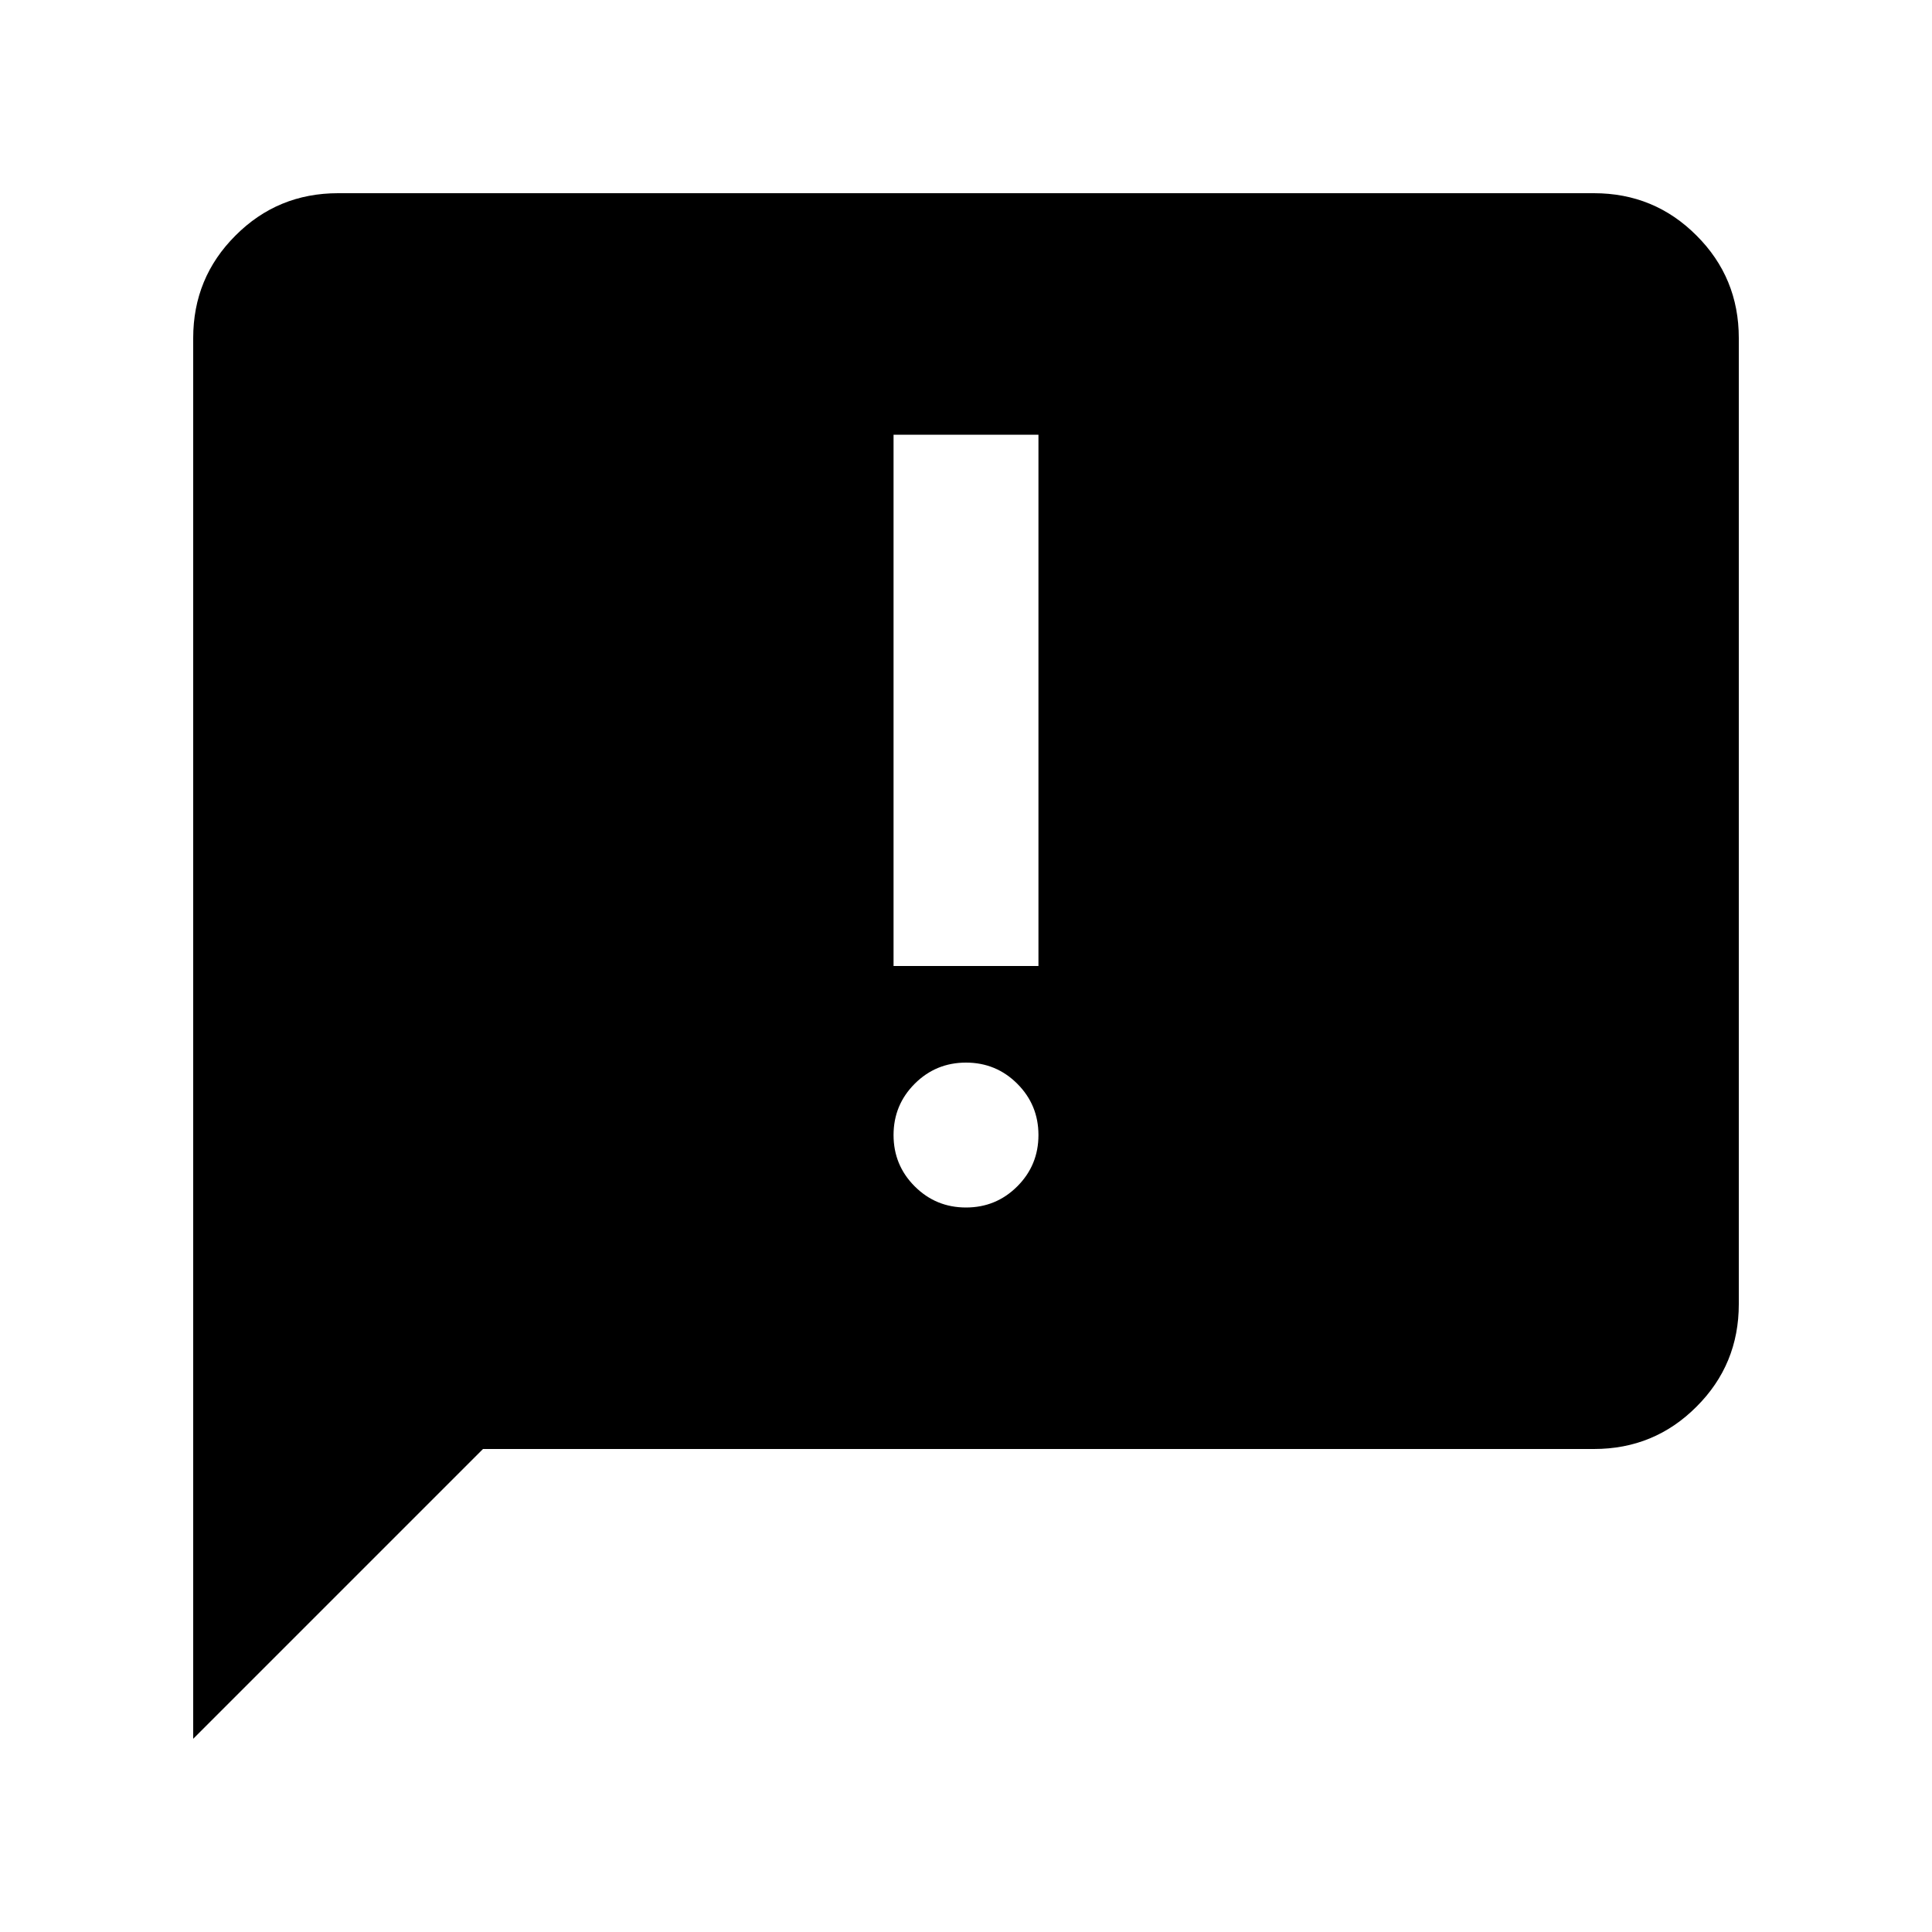
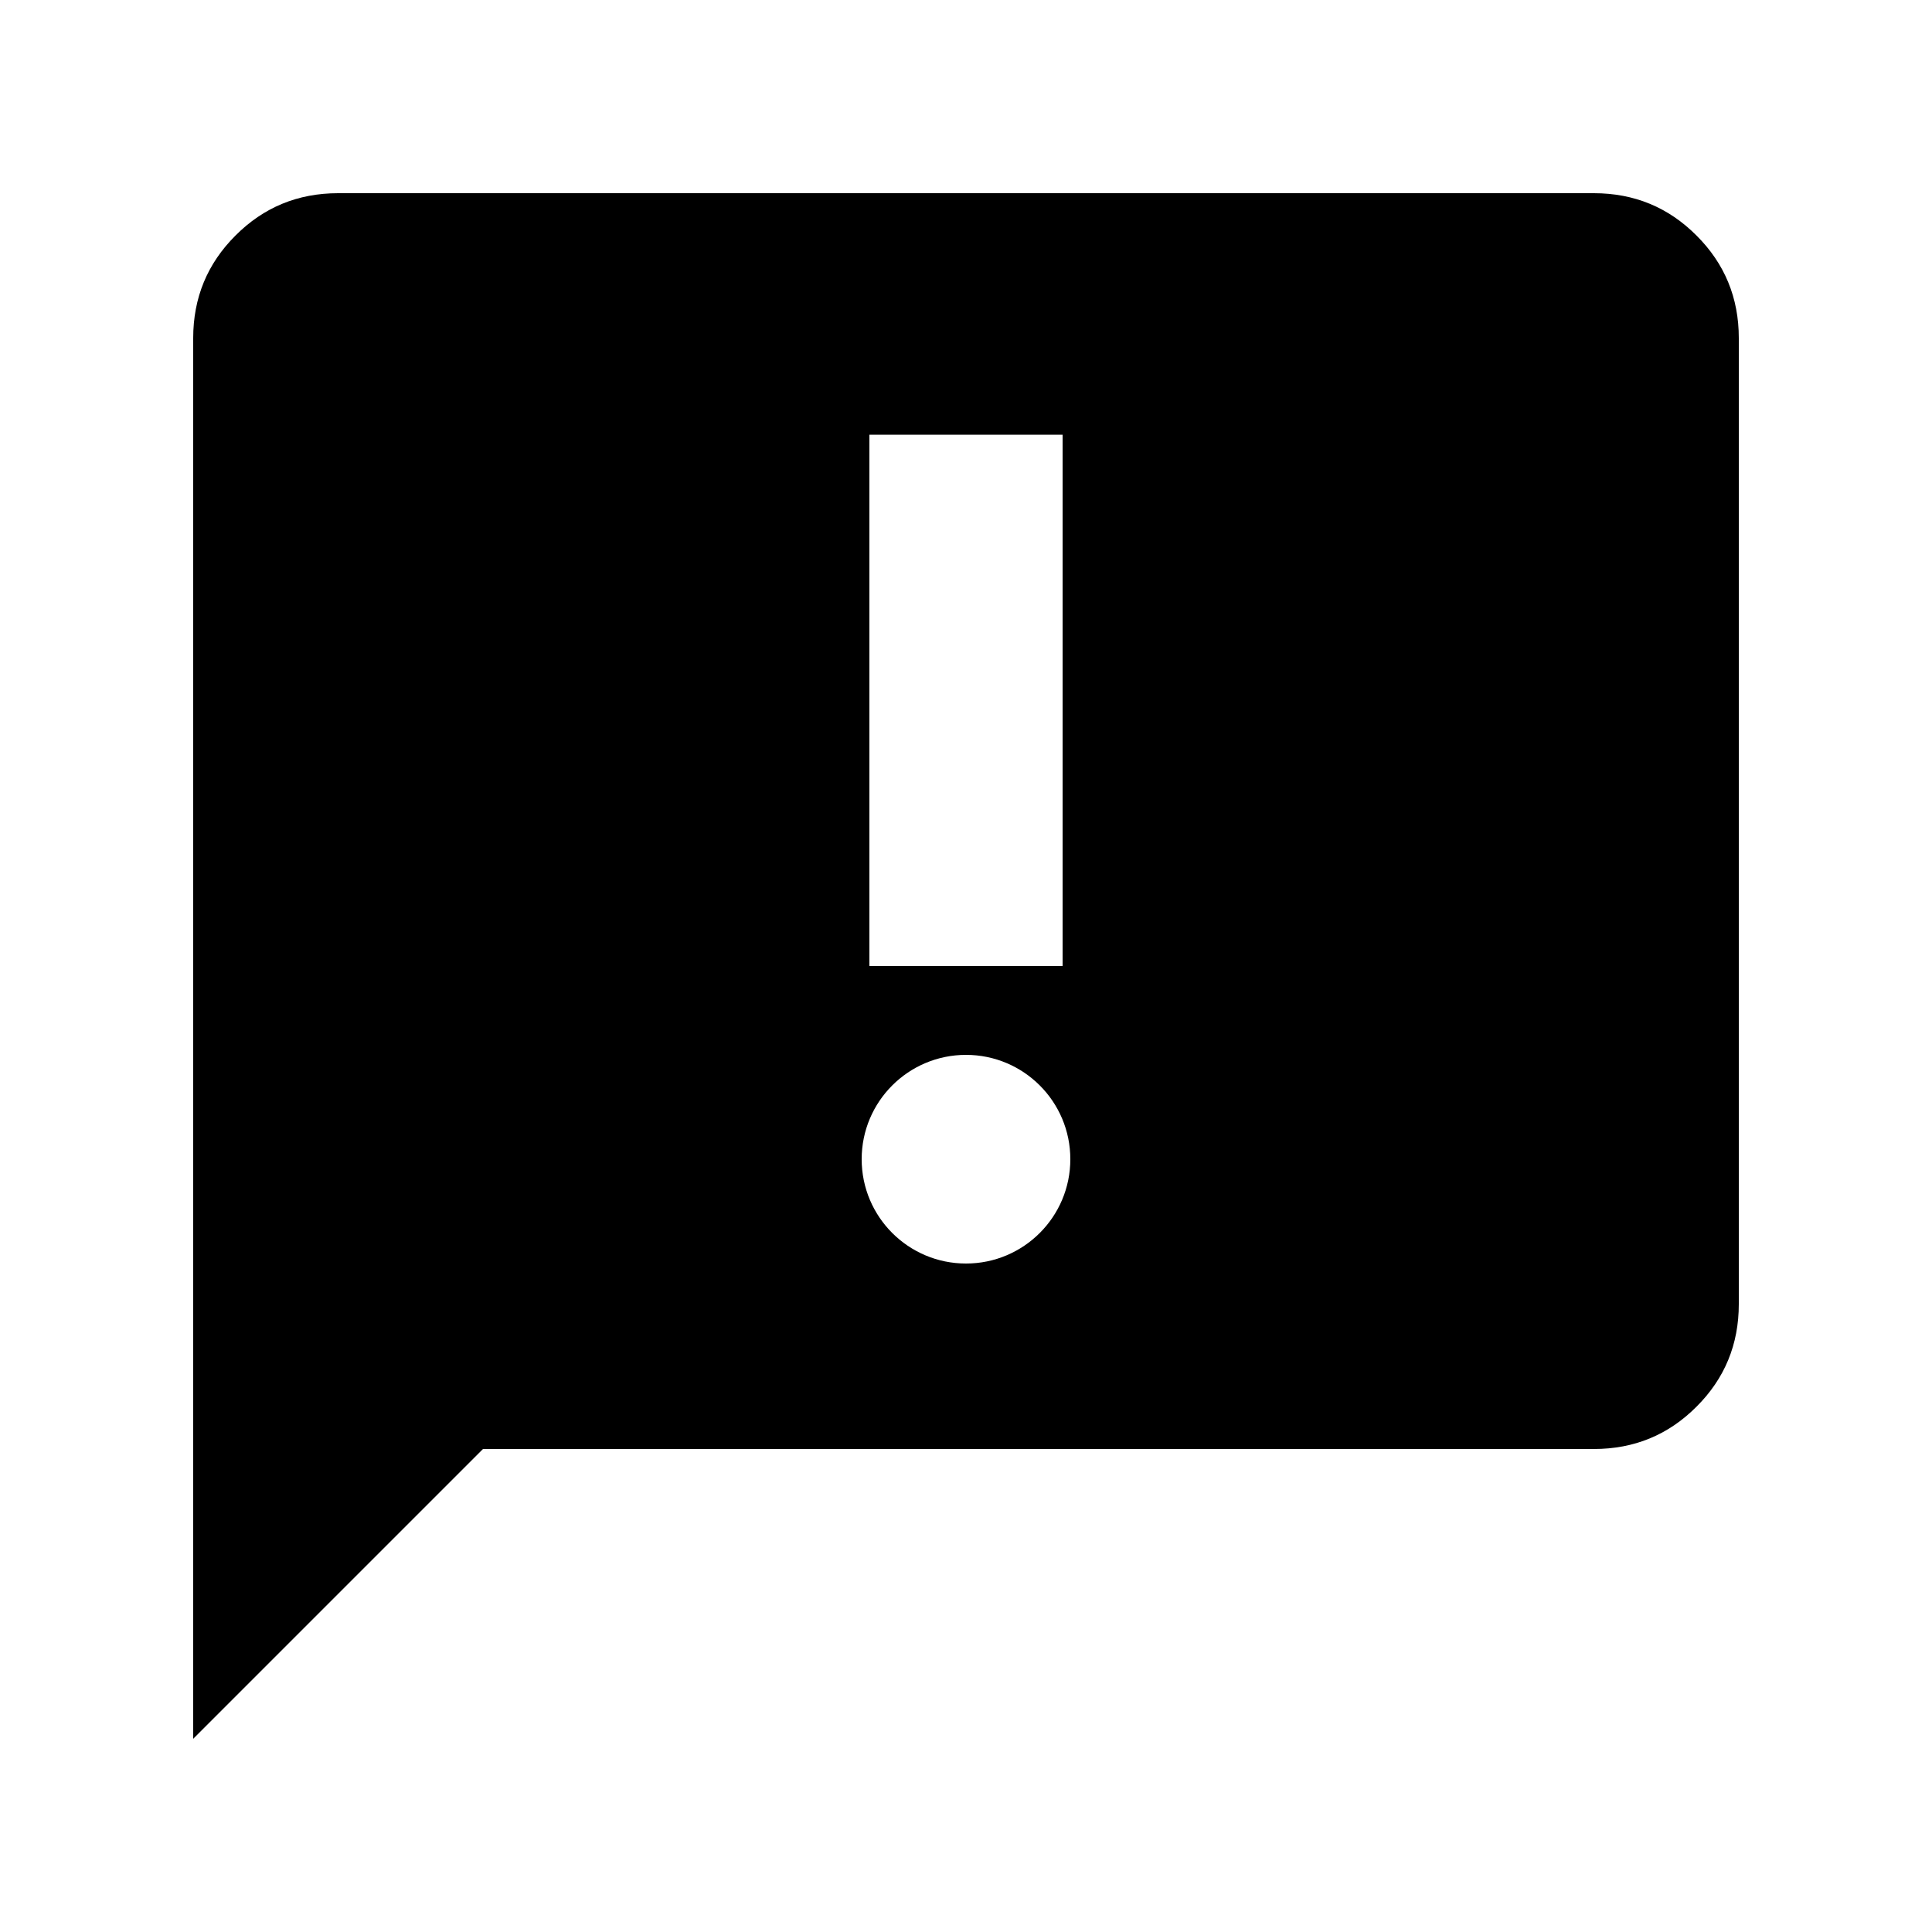
<svg xmlns="http://www.w3.org/2000/svg" width="20" height="20" viewBox="0 0 20 20" fill="none">
-   <path d="M9.25 11.75C9.25 11.958 9.323 12.135 9.469 12.281C9.615 12.427 9.792 12.5 10 12.5C10.208 12.5 10.385 12.427 10.531 12.281C10.677 12.135 10.75 11.958 10.75 11.75C10.75 11.542 10.677 11.365 10.531 11.219C10.385 11.073 10.208 11 10 11C9.792 11 9.615 11.073 9.469 11.219C9.323 11.365 9.25 11.542 9.25 11.75ZM9.25 4.5V10H10.75V4.5H9.25ZM2 18V3.5C2 3.083 2.146 2.729 2.438 2.438C2.729 2.146 3.083 2 3.5 2H16.5C16.917 2 17.271 2.146 17.562 2.438C17.854 2.729 18 3.083 18 3.5V13.5C18 13.917 17.854 14.271 17.562 14.562C17.271 14.854 16.917 15 16.5 15H5L2 18Z" fill="black" />
+   <path fill-rule="evenodd" clip-rule="evenodd" d="M9 10V4.5H11V10H9ZM2 3.5V18L5 15H16.5C16.917 15 17.271 14.854 17.562 14.562C17.854 14.271 18 13.917 18 13.5V3.5C18 3.083 17.854 2.729 17.562 2.438C17.271 2.146 16.917 2 16.5 2H3.5C3.083 2 2.729 2.146 2.438 2.438C2.146 2.729 2 3.083 2 3.5ZM10 13.08C10.596 13.08 11.08 12.597 11.08 12C11.08 11.403 10.596 10.92 10 10.92C9.404 10.92 8.92 11.403 8.92 12C8.92 12.597 9.404 13.08 10 13.08Z" fill="black" />
</svg>
